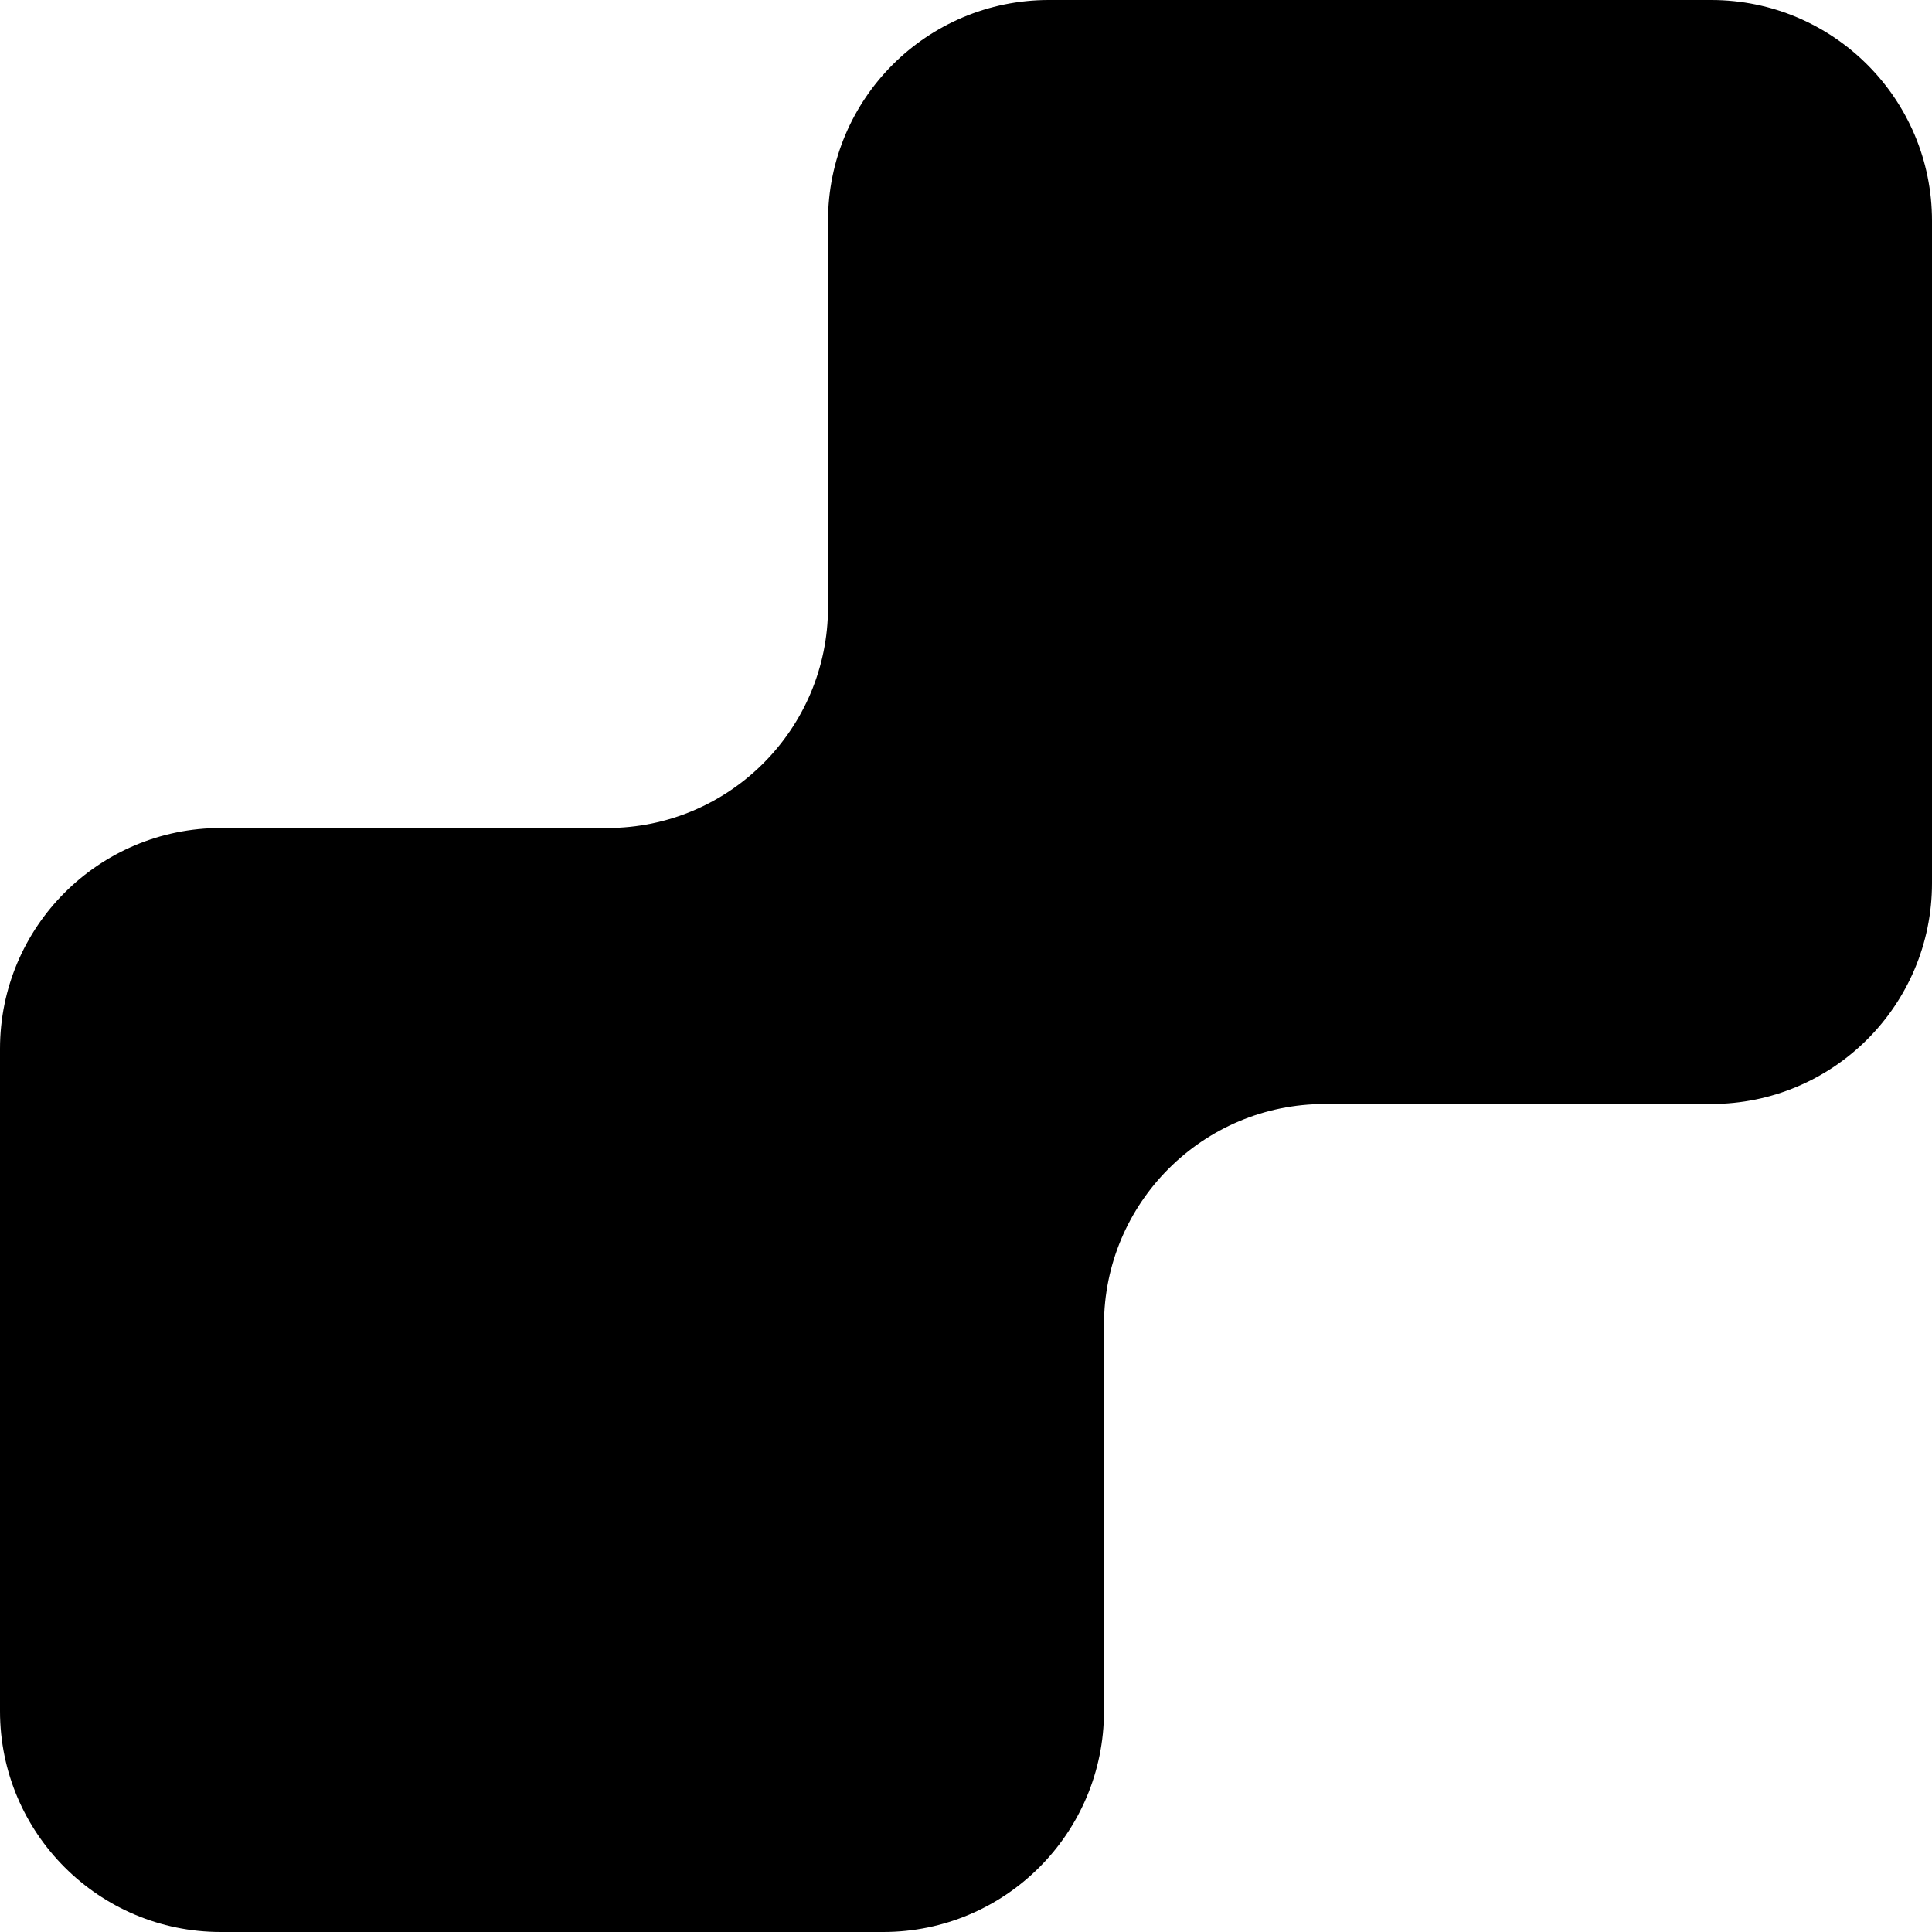
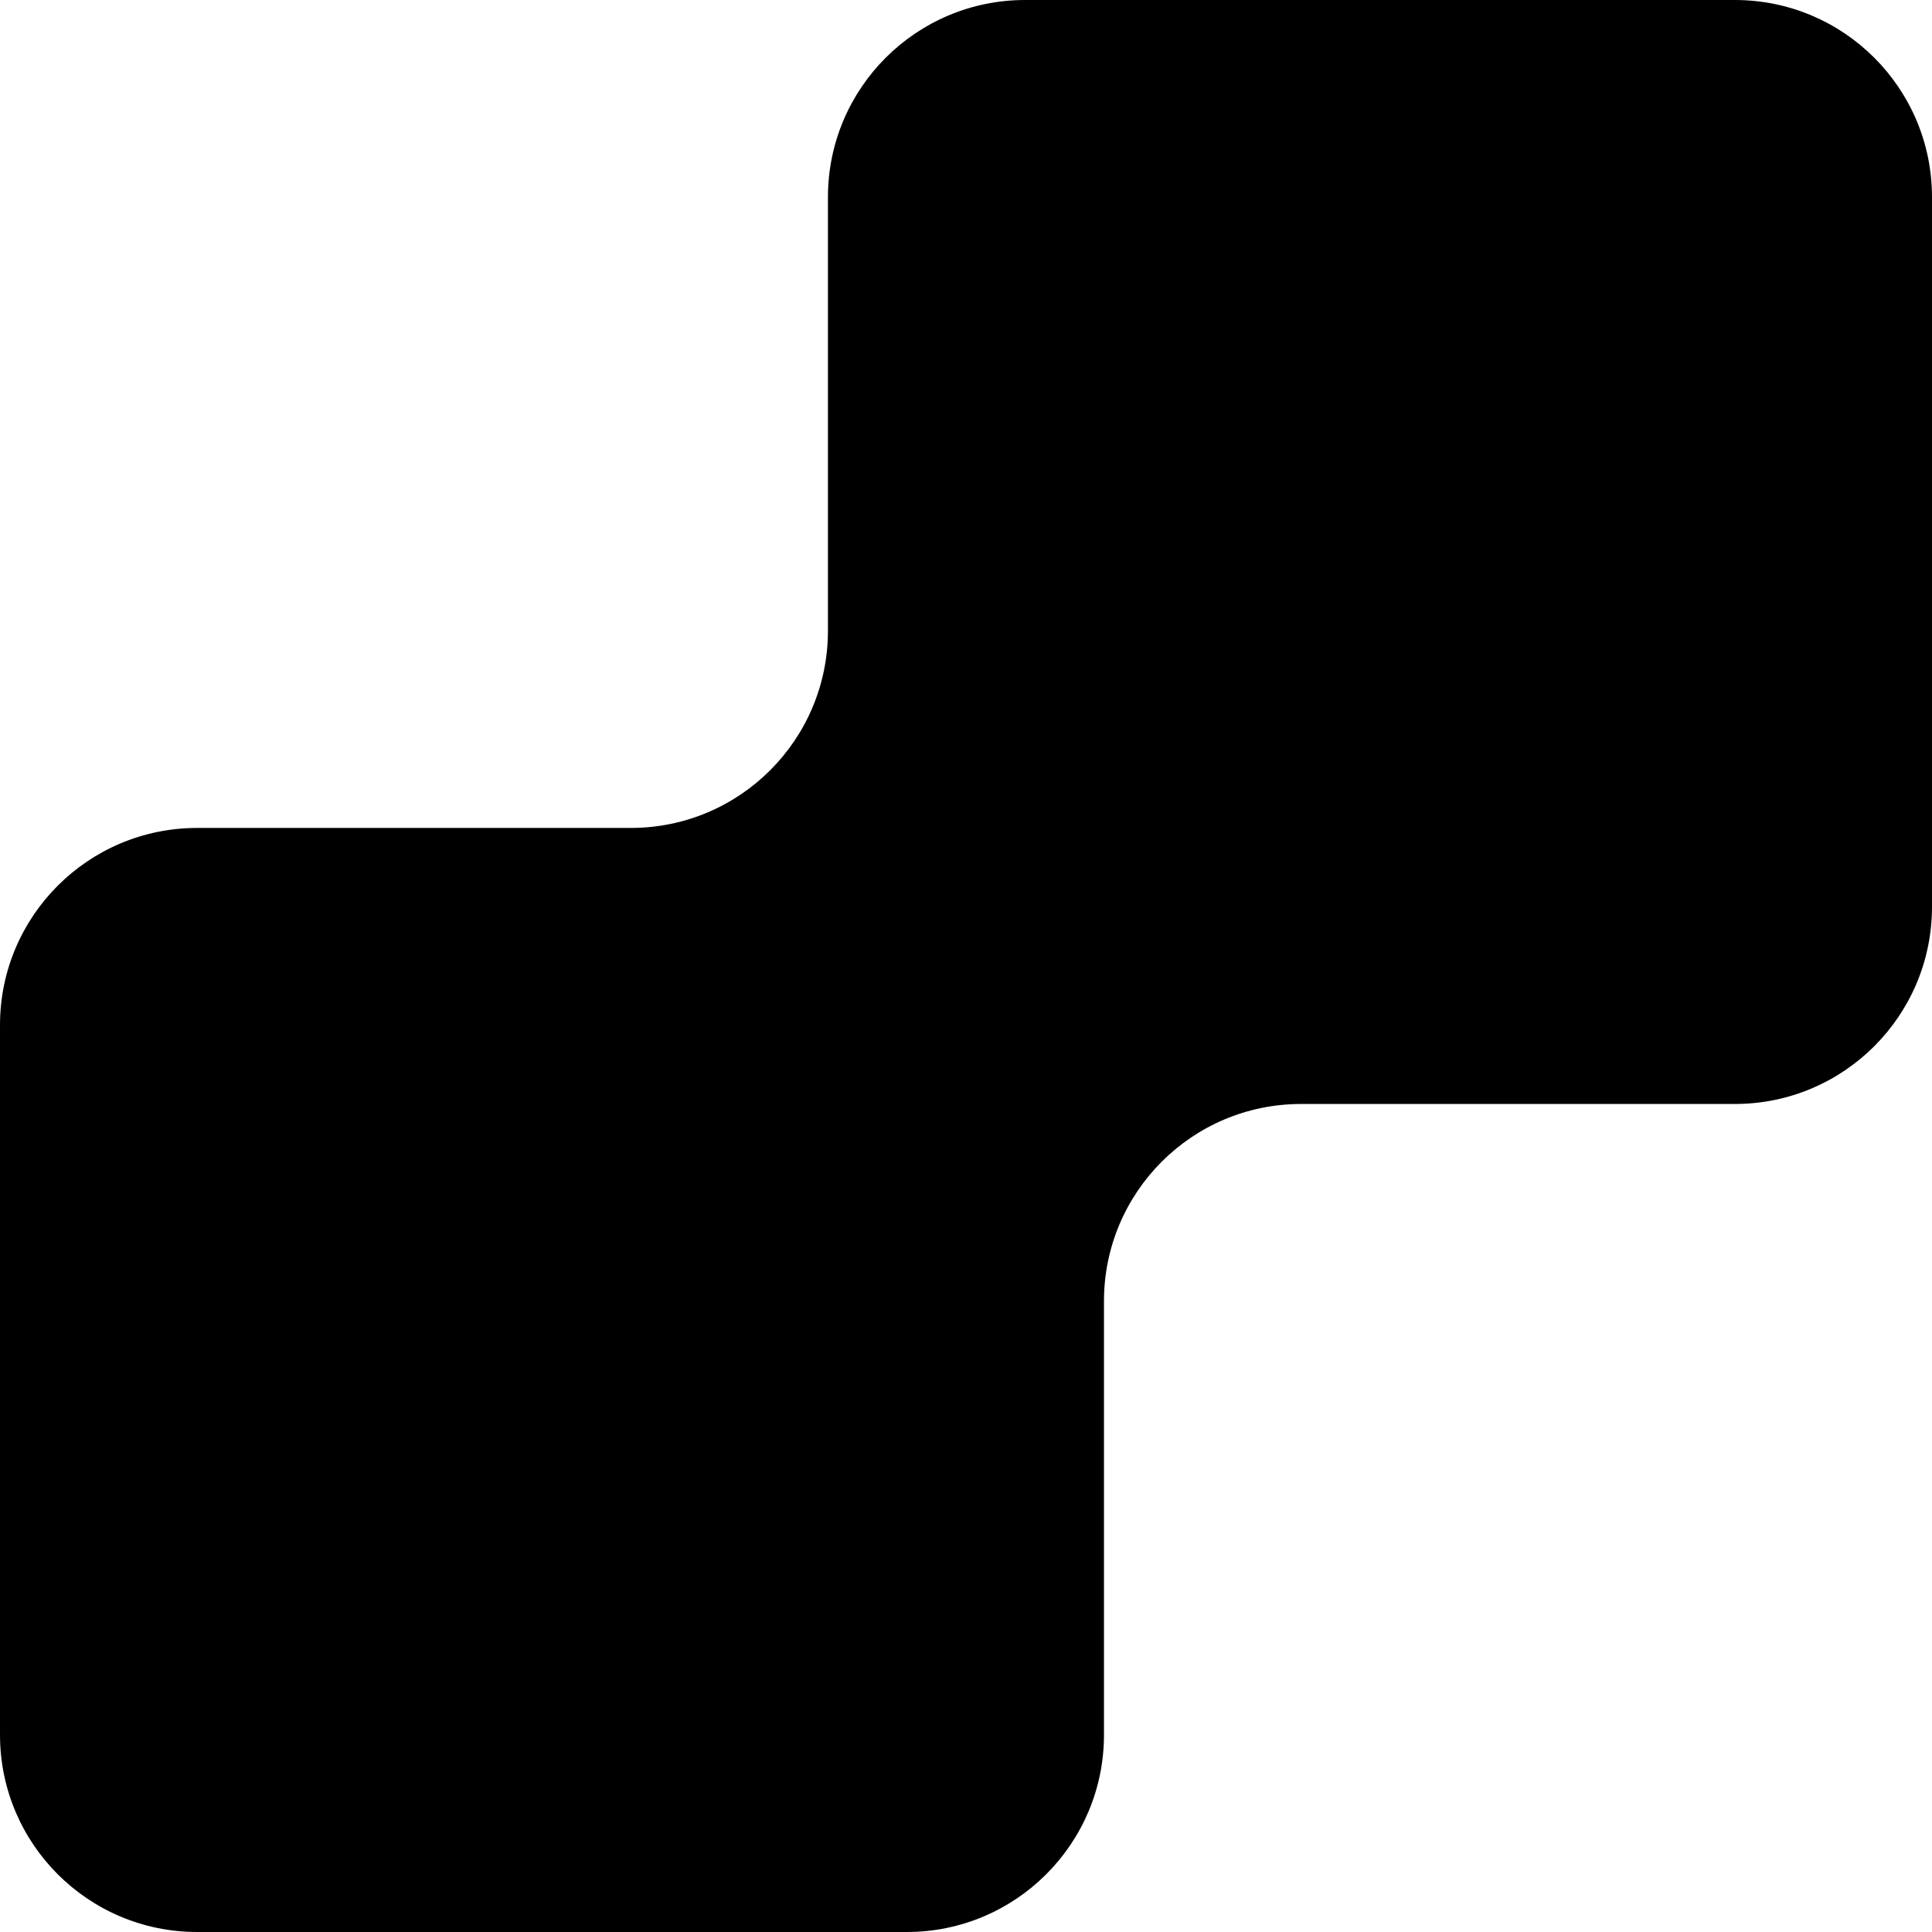
- <svg xmlns="http://www.w3.org/2000/svg" preserveAspectRatio="none" overflow="visible" style="display: block;" width="21.429" height="21.429" viewBox="0 0 21.429 21.429" fill="none">
-   <path id="Union" d="M21.429 9.796C21.429 11.149 20.332 12.245 18.98 12.245H14.694C13.342 12.245 12.245 13.342 12.245 14.694V18.98C12.245 20.332 11.149 21.429 9.796 21.429H2.449C1.096 21.429 0 20.332 0 18.98V11.633C0 10.28 1.096 9.184 2.449 9.184H6.735C8.087 9.184 9.184 8.087 9.184 6.735V2.449C9.184 1.096 10.28 0 11.633 0H18.98C20.332 0 21.429 1.096 21.429 2.449V9.796Z" fill="black" />
+ <svg xmlns="http://www.w3.org/2000/svg" preserveAspectRatio="none" overflow="visible" style="display: block;" width="24" height="24" viewBox="0 0 24 24" fill="none">
+   <path id="Union" d="M24 11.265C24 12.617 22.904 13.714 21.551 13.714H16.163C14.81 13.714 13.714 14.81 13.714 16.163V21.551C13.714 22.904 12.617 24 11.265 24H2.449C1.096 24 0 22.904 0 21.551V12.734C0 11.382 1.096 10.285 2.449 10.285H7.836C9.189 10.285 10.285 9.189 10.285 7.836V2.449C10.285 1.096 11.382 0 12.734 0H21.551C22.904 0 24 1.096 24 2.449V11.265Z" fill="black" />
</svg>
